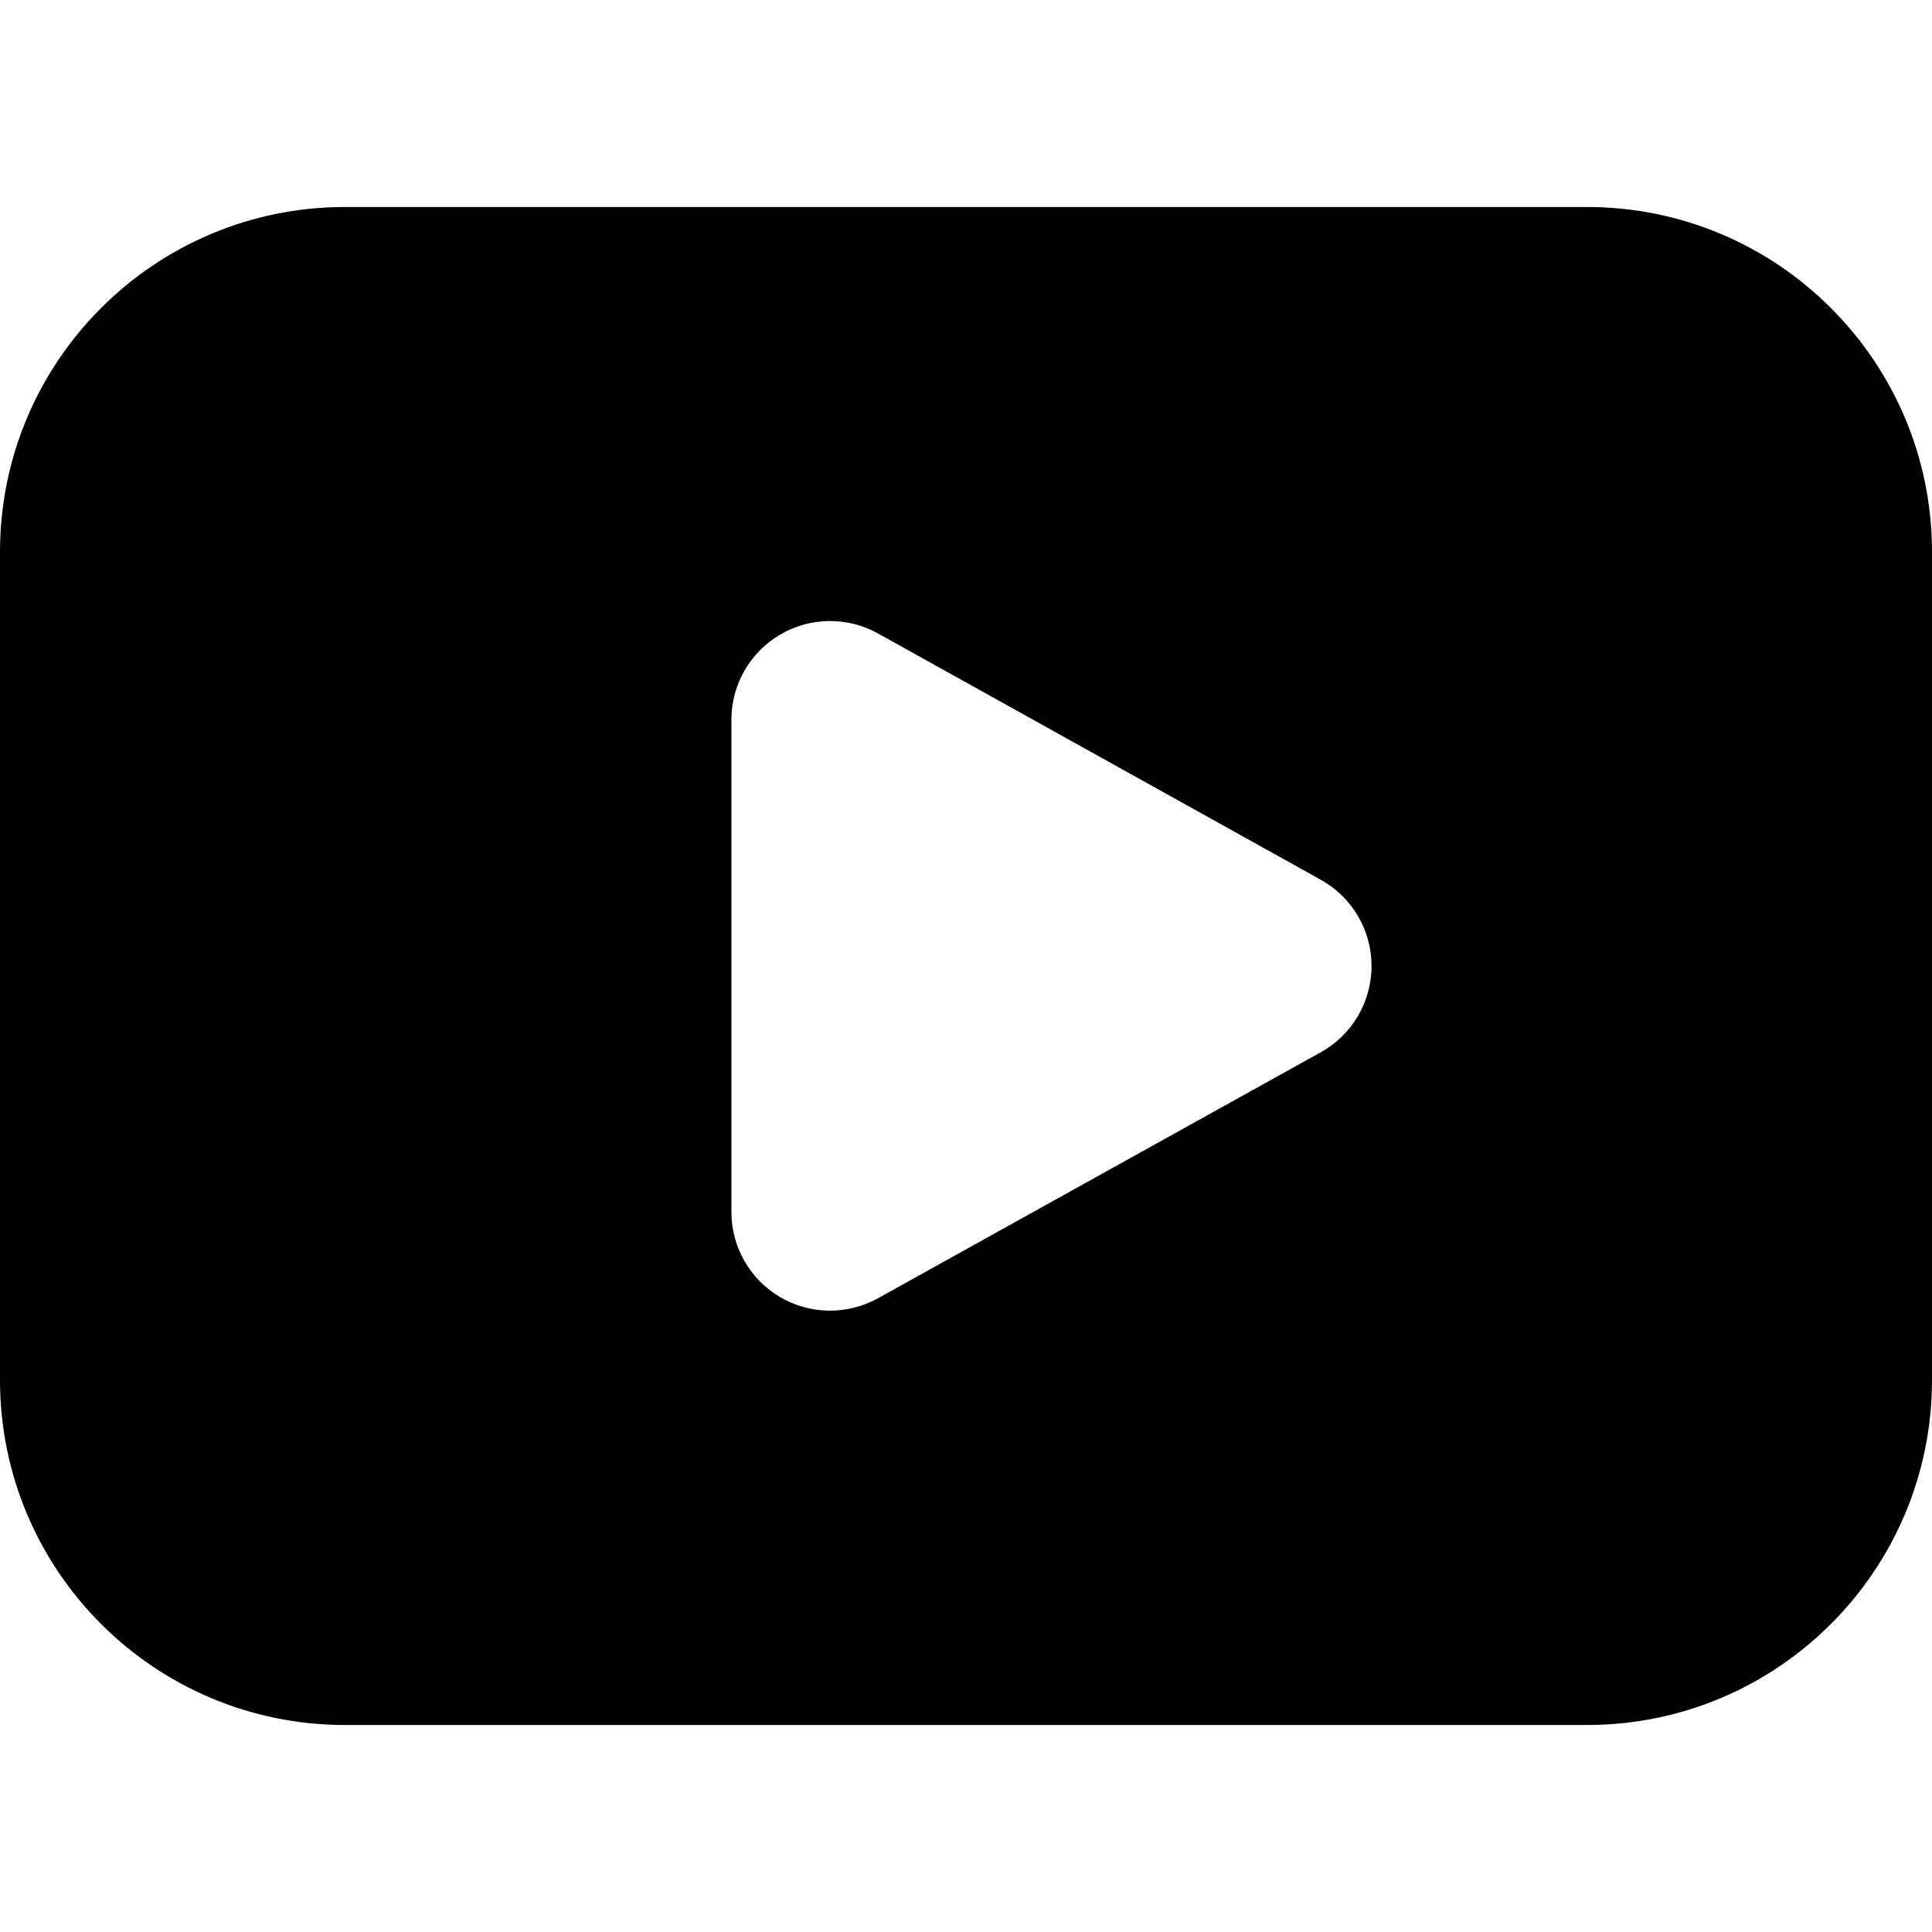
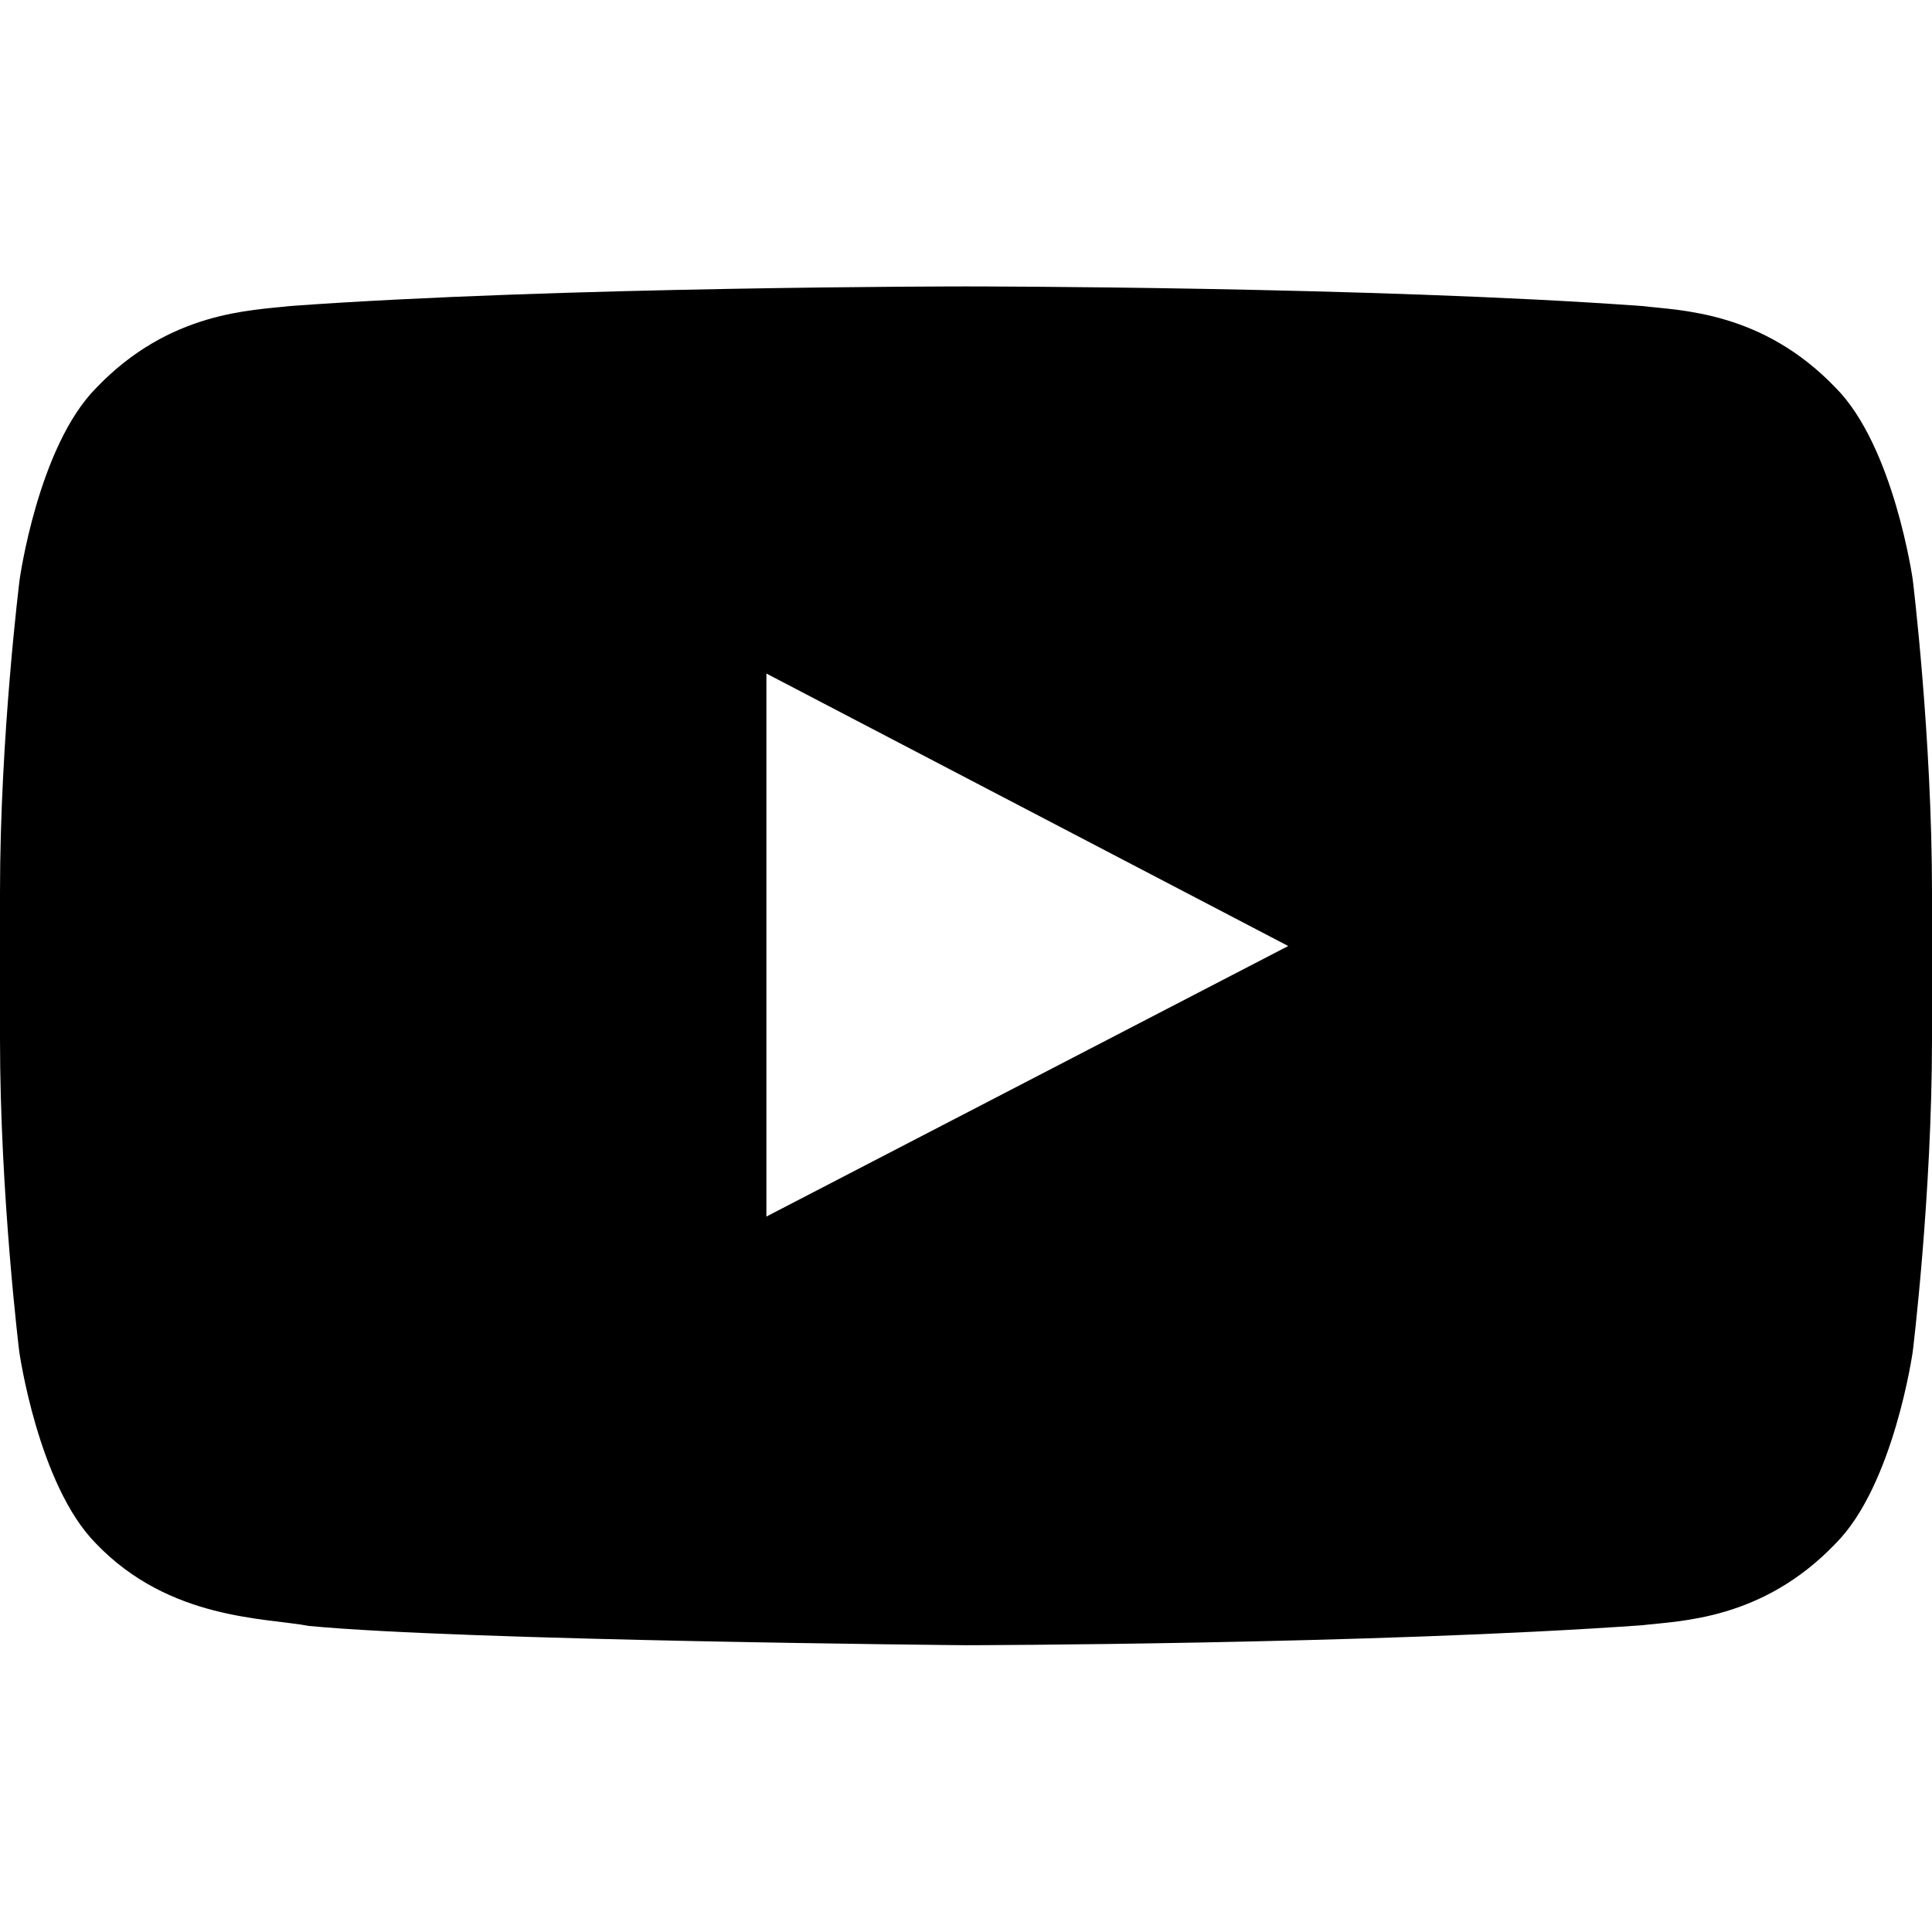
- <svg viewBox="0 0 140 140">
-   <path d="M115 15H25A25 25 0 000 40v60a25 25 0 0025 25h90a25 25 0 0025-25V40a25 25 0 00-25-25zM95.71 76.25L63.58 94.1A7.15 7.15 0 0153 87.85v-35.7a7.15 7.15 0 0110.6-6.26l32.11 17.86a7.15 7.15 0 010 12.5z" />
+ <svg viewBox="0 0 32 32">
+   <path d="M31.681 9.6C31.681 9.6 31.369 7.394 30.406 6.425C29.188 5.15 27.825 5.144 27.2 5.069C22.725 4.744 16.006 4.744 16.006 4.744H15.994C15.994 4.744 9.275 4.744 4.8 5.069C4.175 5.144 2.812 5.15 1.594 6.425C0.631 7.394 0.325 9.6 0.325 9.6C0.325 9.6 0 12.194 0 14.781V17.206C0 19.794 0.319 22.388 0.319 22.388C0.319 22.388 0.631 24.594 1.587 25.563C2.806 26.838 4.406 26.794 5.119 26.931C7.681 27.175 16 27.25 16 27.25C16 27.25 22.725 27.238 27.2 26.919C27.825 26.844 29.188 26.838 30.406 25.563C31.369 24.594 31.681 22.388 31.681 22.388C31.681 22.388 32 19.8 32 17.206V14.781C32 12.194 31.681 9.6 31.681 9.6ZM12.694 20.15V11.156L21.337 15.669L12.694 20.15Z" />
</svg>
